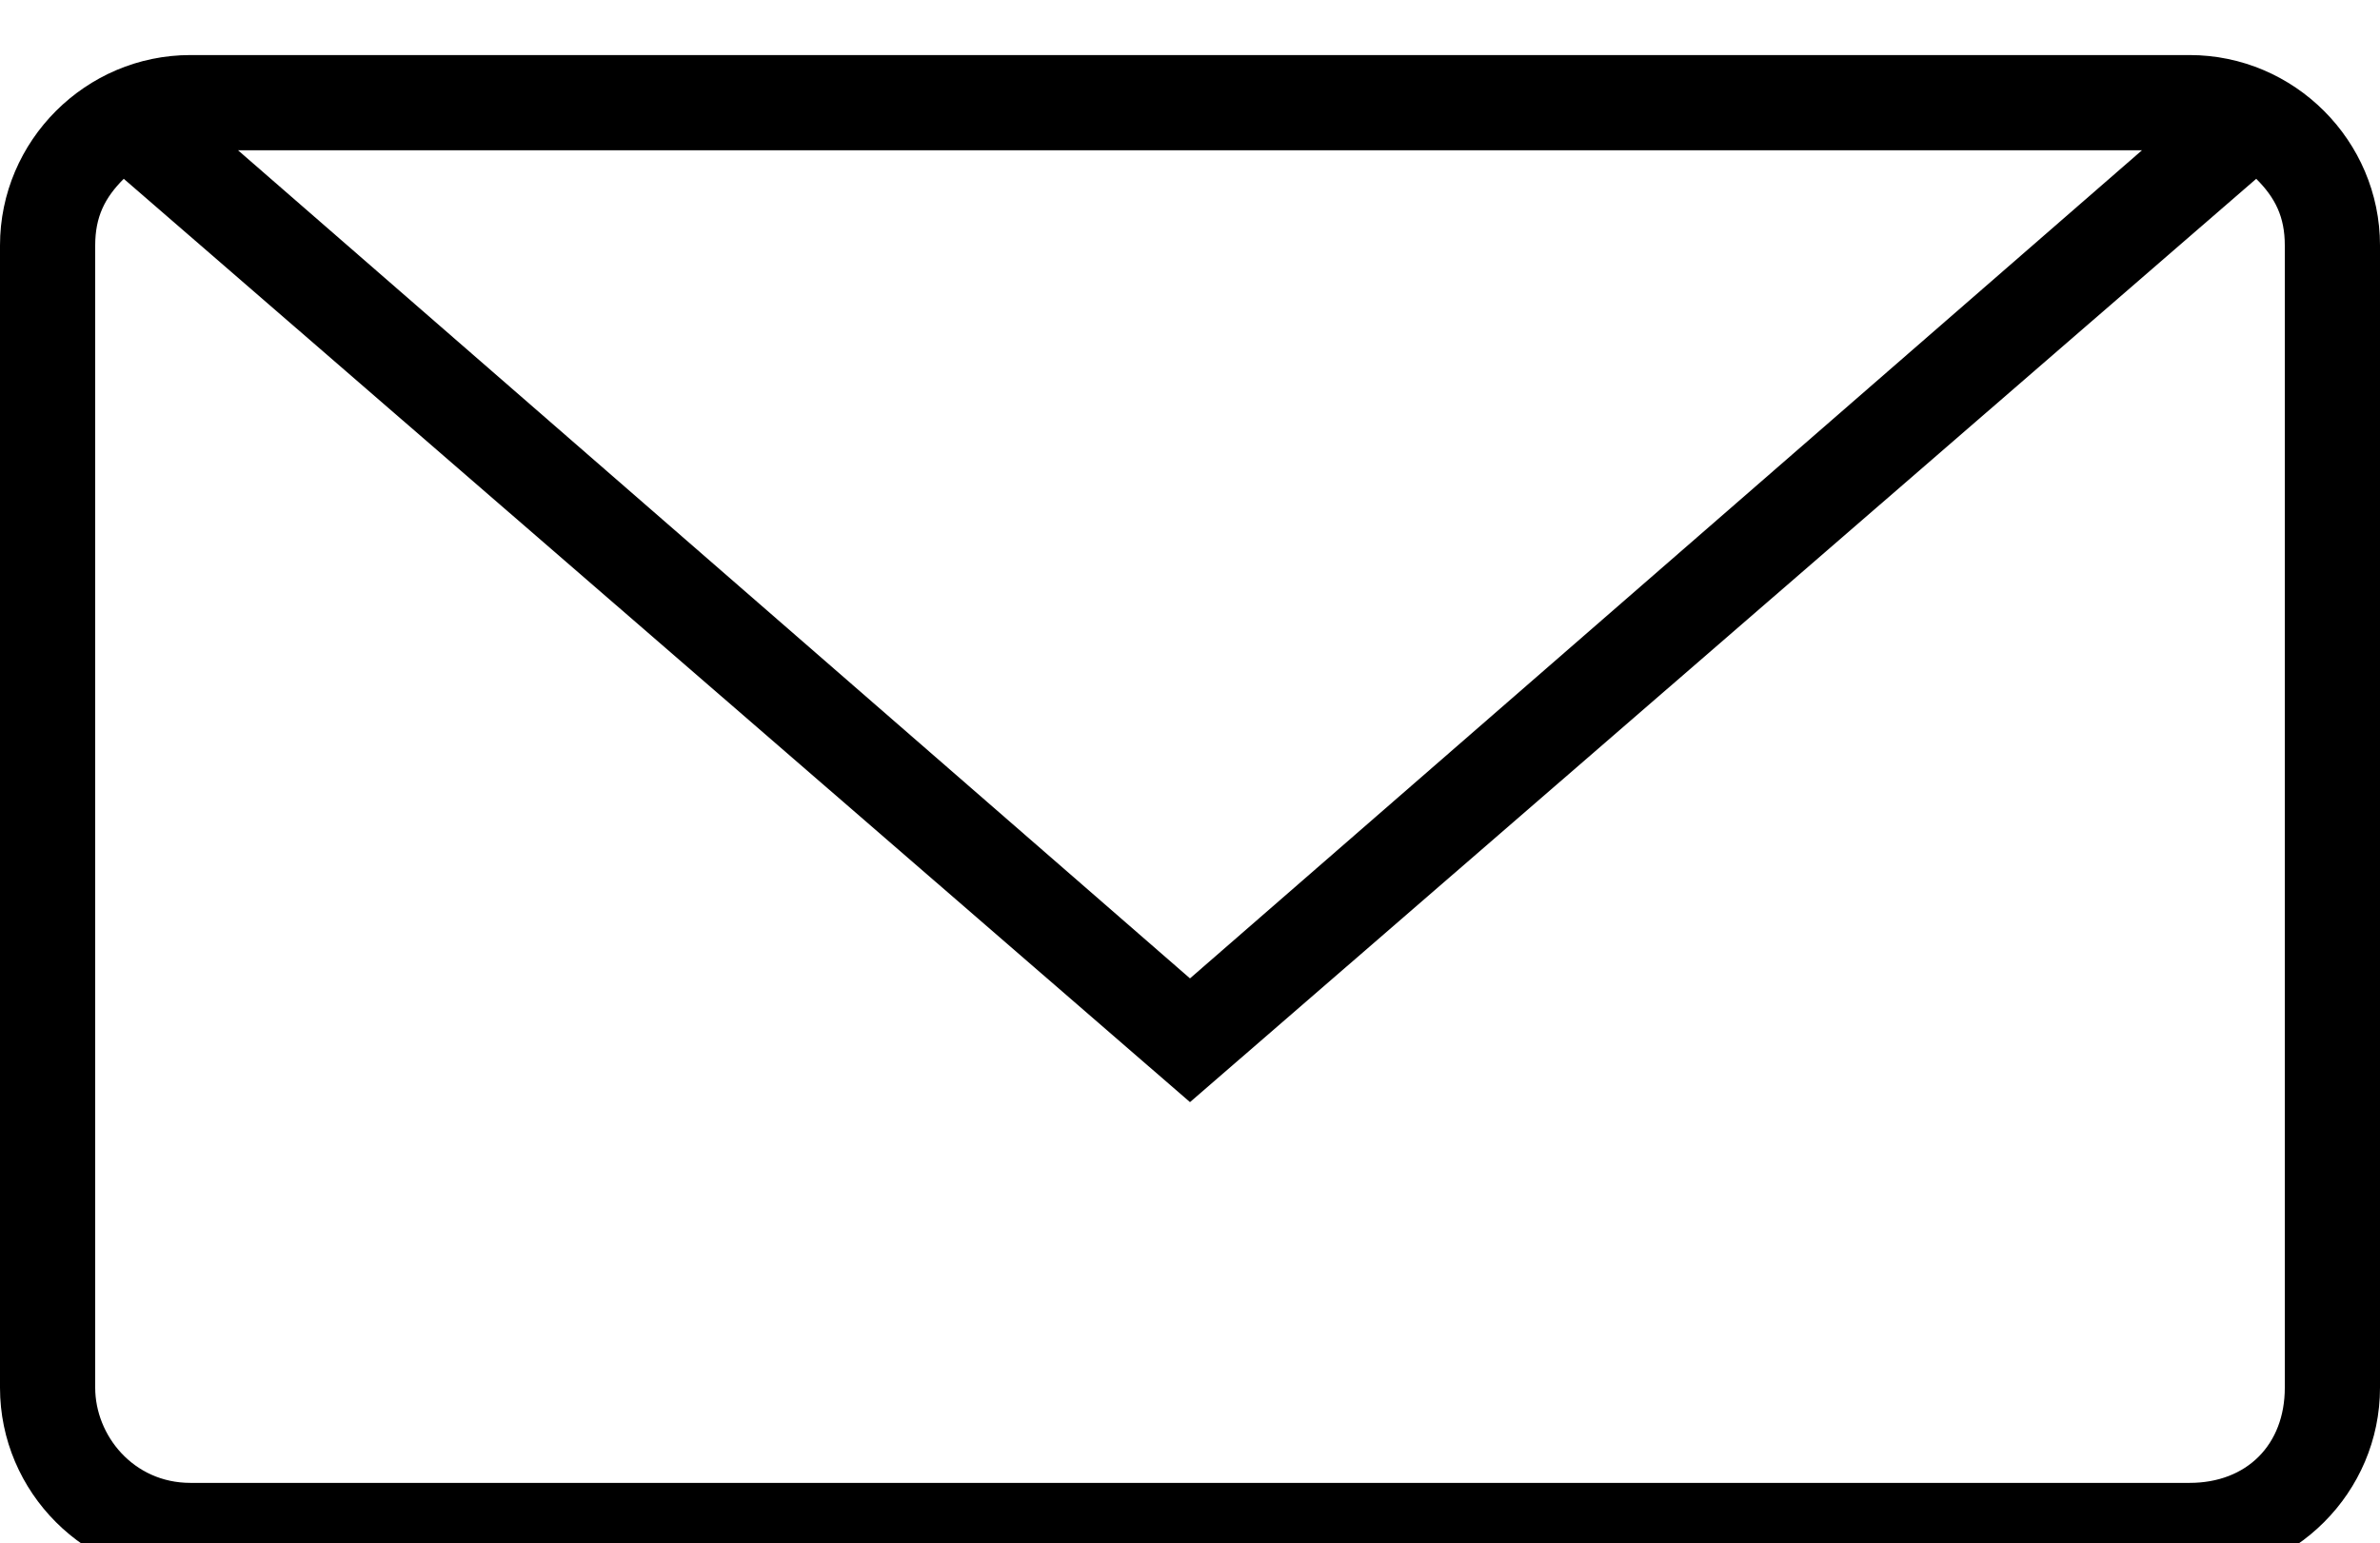
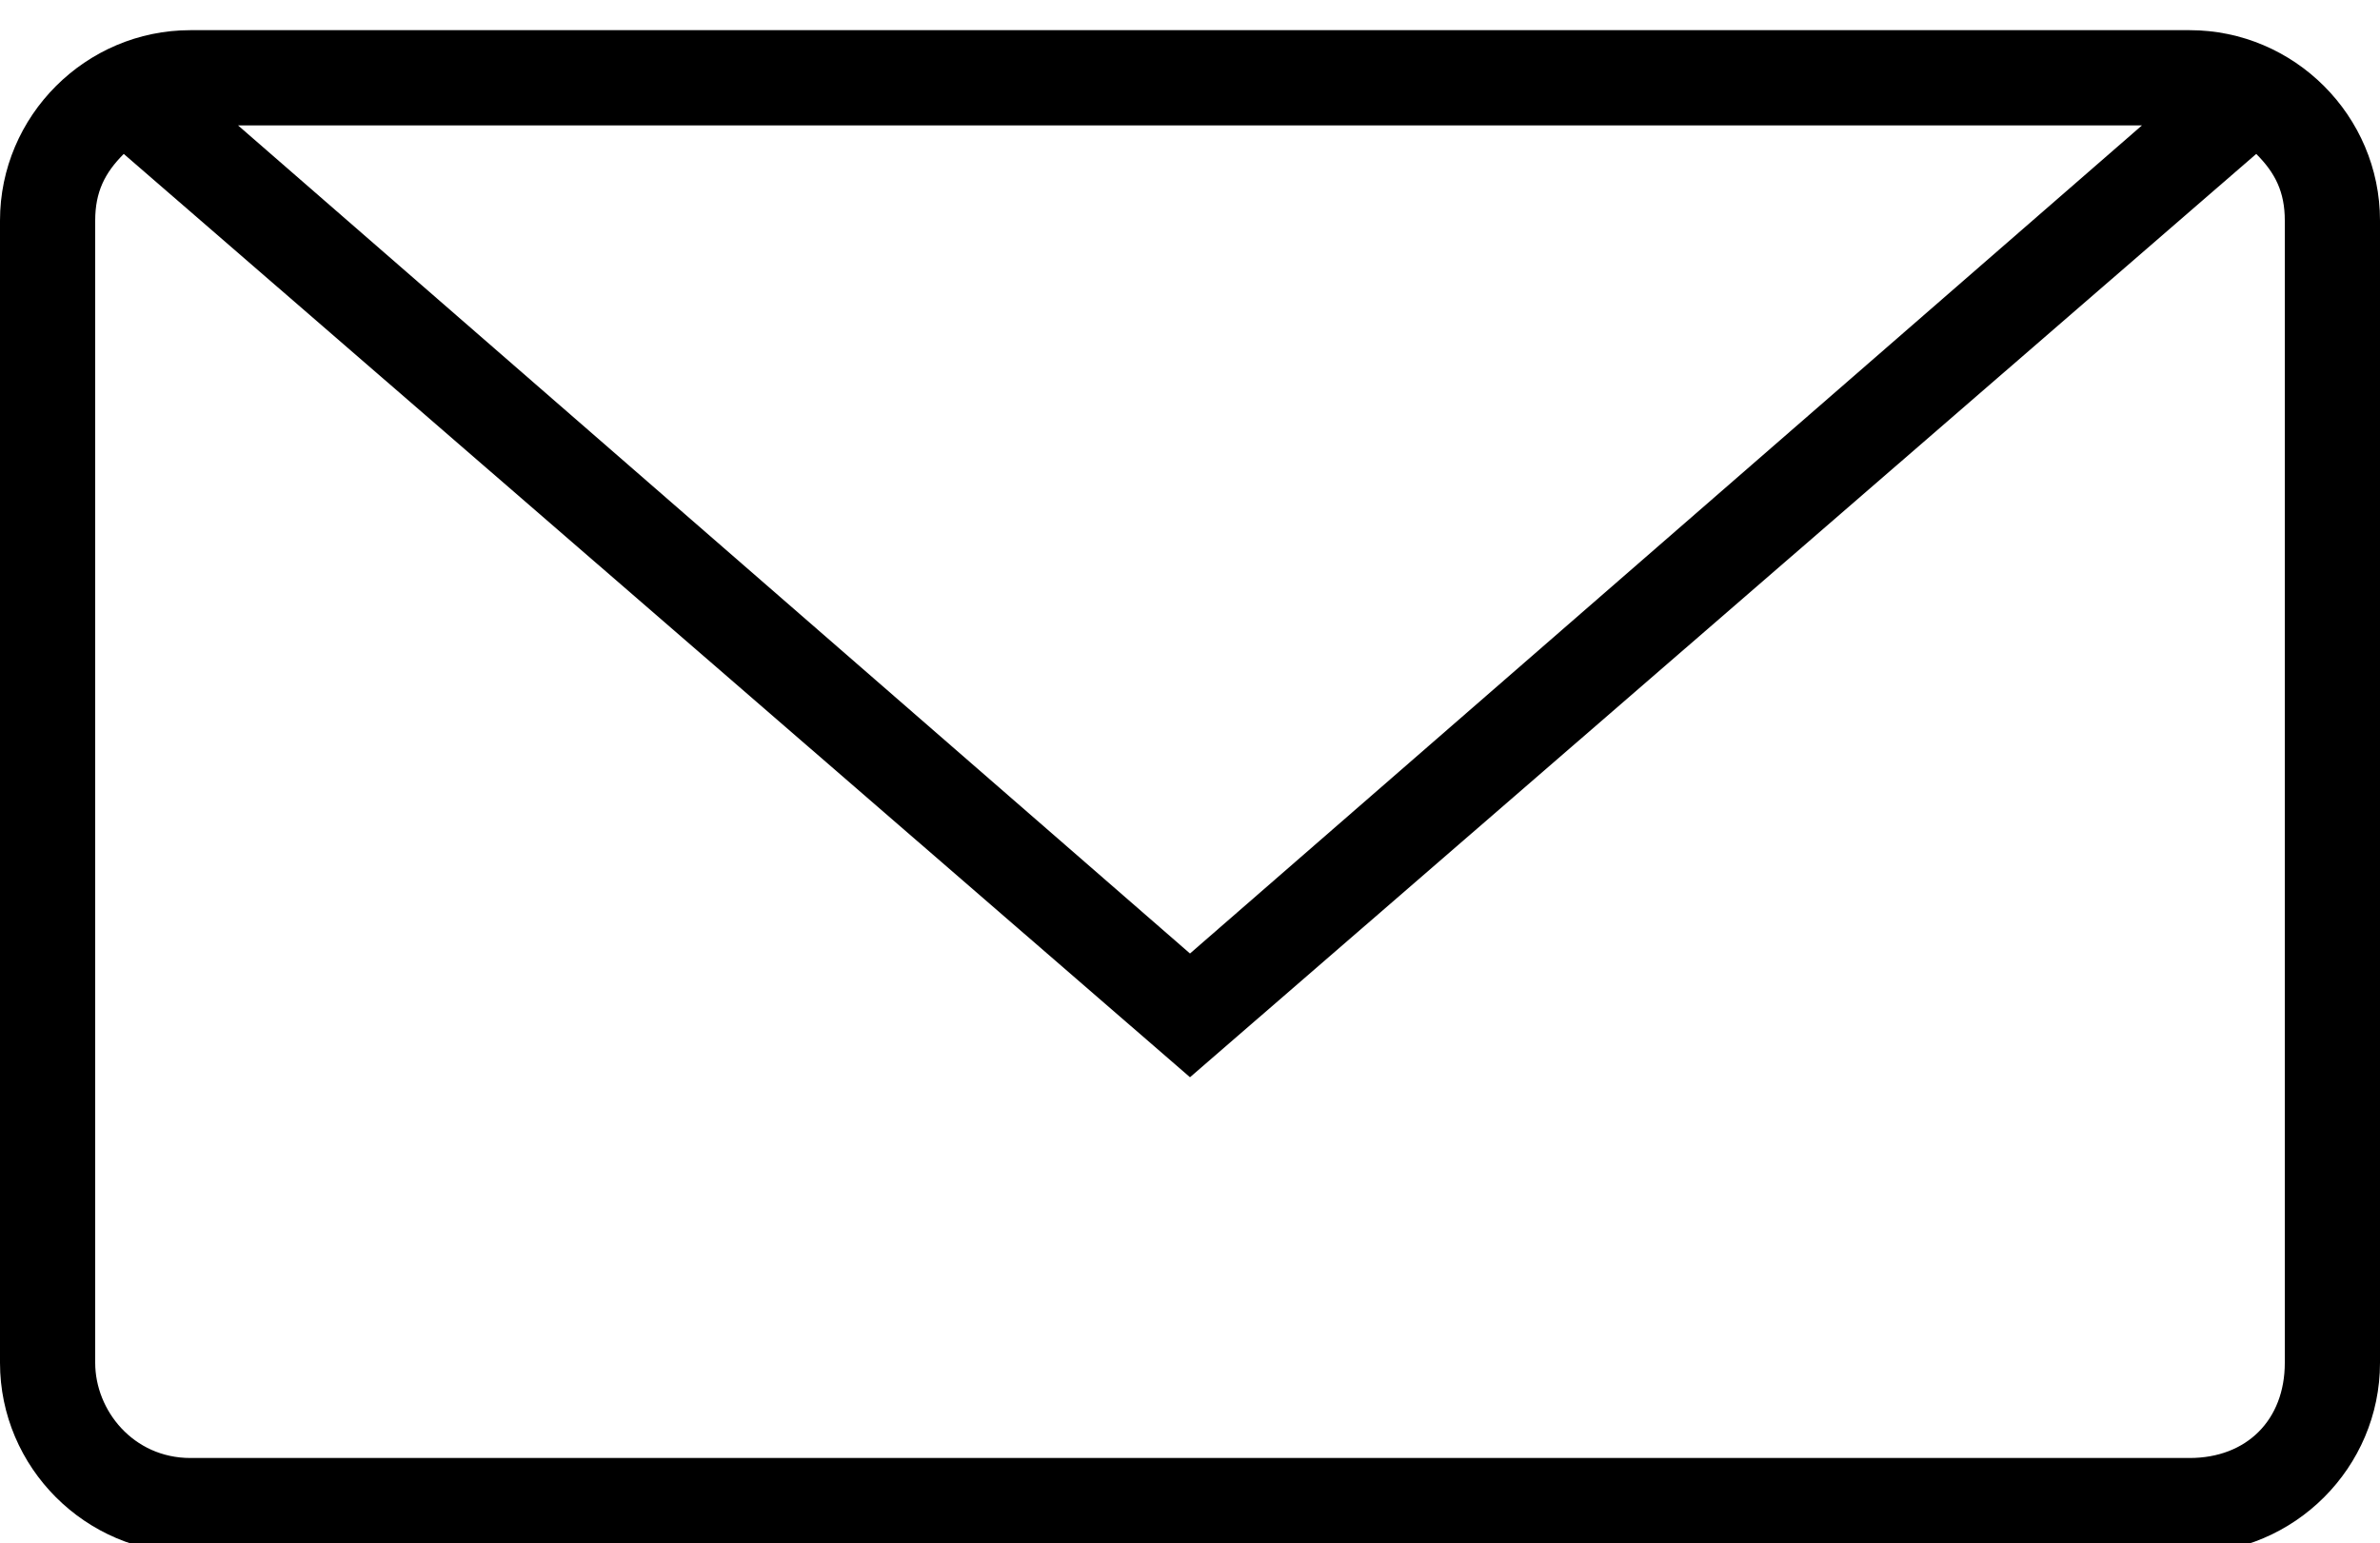
- <svg xmlns="http://www.w3.org/2000/svg" version="1.1" id="Capa_1" x="0px" y="000px" width="478.125px" height="310px" viewBox="0 75 478.125 310">
+ <svg xmlns="http://www.w3.org/2000/svg" version="1.1" id="Capa_1" x="0px" y="0px" width="478.125px" height="310px" viewBox="0 80 478.125 310">
  <g>
    <path d="M439.875,86.062H38.25C17.212,86.062,0,103.275,0,124.312v229.5c0,21.037,17.212,38.25,38.25,38.25h401.625   c21.037,0,38.25-17.213,38.25-38.25v-229.5C478.125,103.275,460.912,86.062,439.875,86.062z M430.312,105.188l-191.25,166.388   L47.812,105.188H430.312z M459,353.812c0,11.475-7.65,19.125-19.125,19.125H38.25c-11.475,0-19.125-9.562-19.125-19.125v-229.5   c0-5.737,1.913-9.562,5.737-13.388l214.2,185.513l214.2-185.513c3.825,3.825,5.737,7.65,5.737,13.388V353.812z" />
  </g>
</svg>
